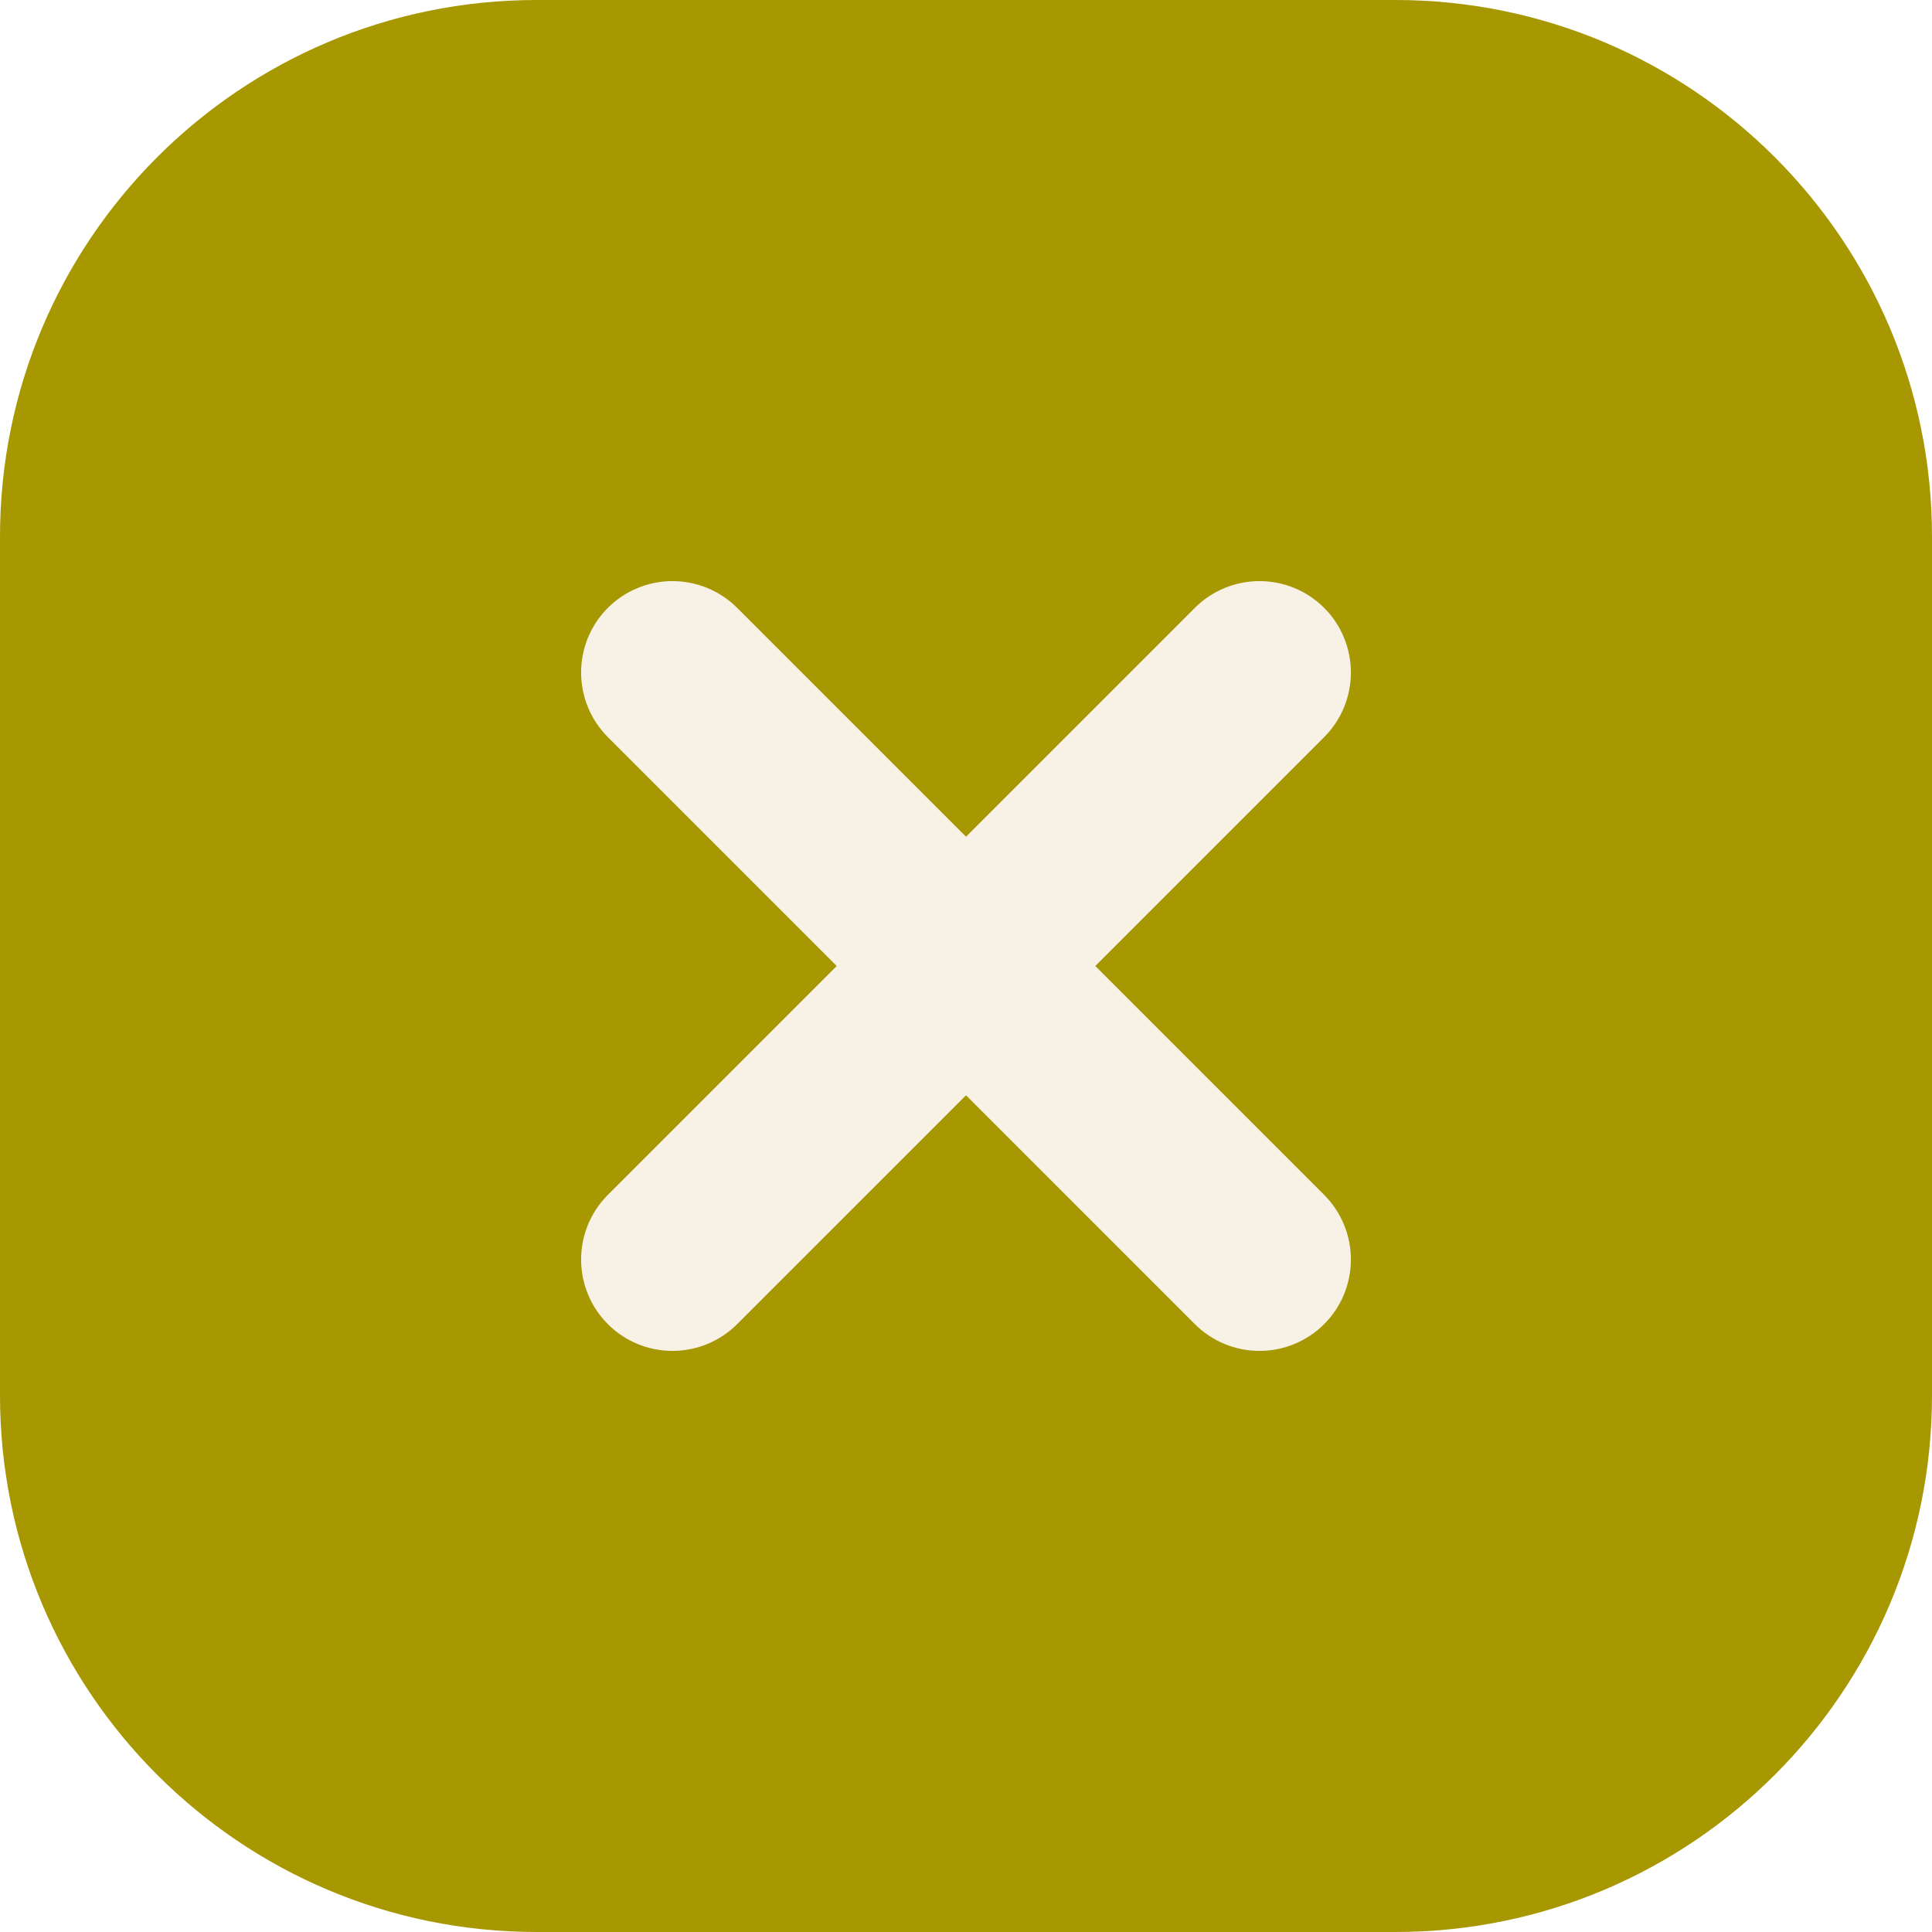
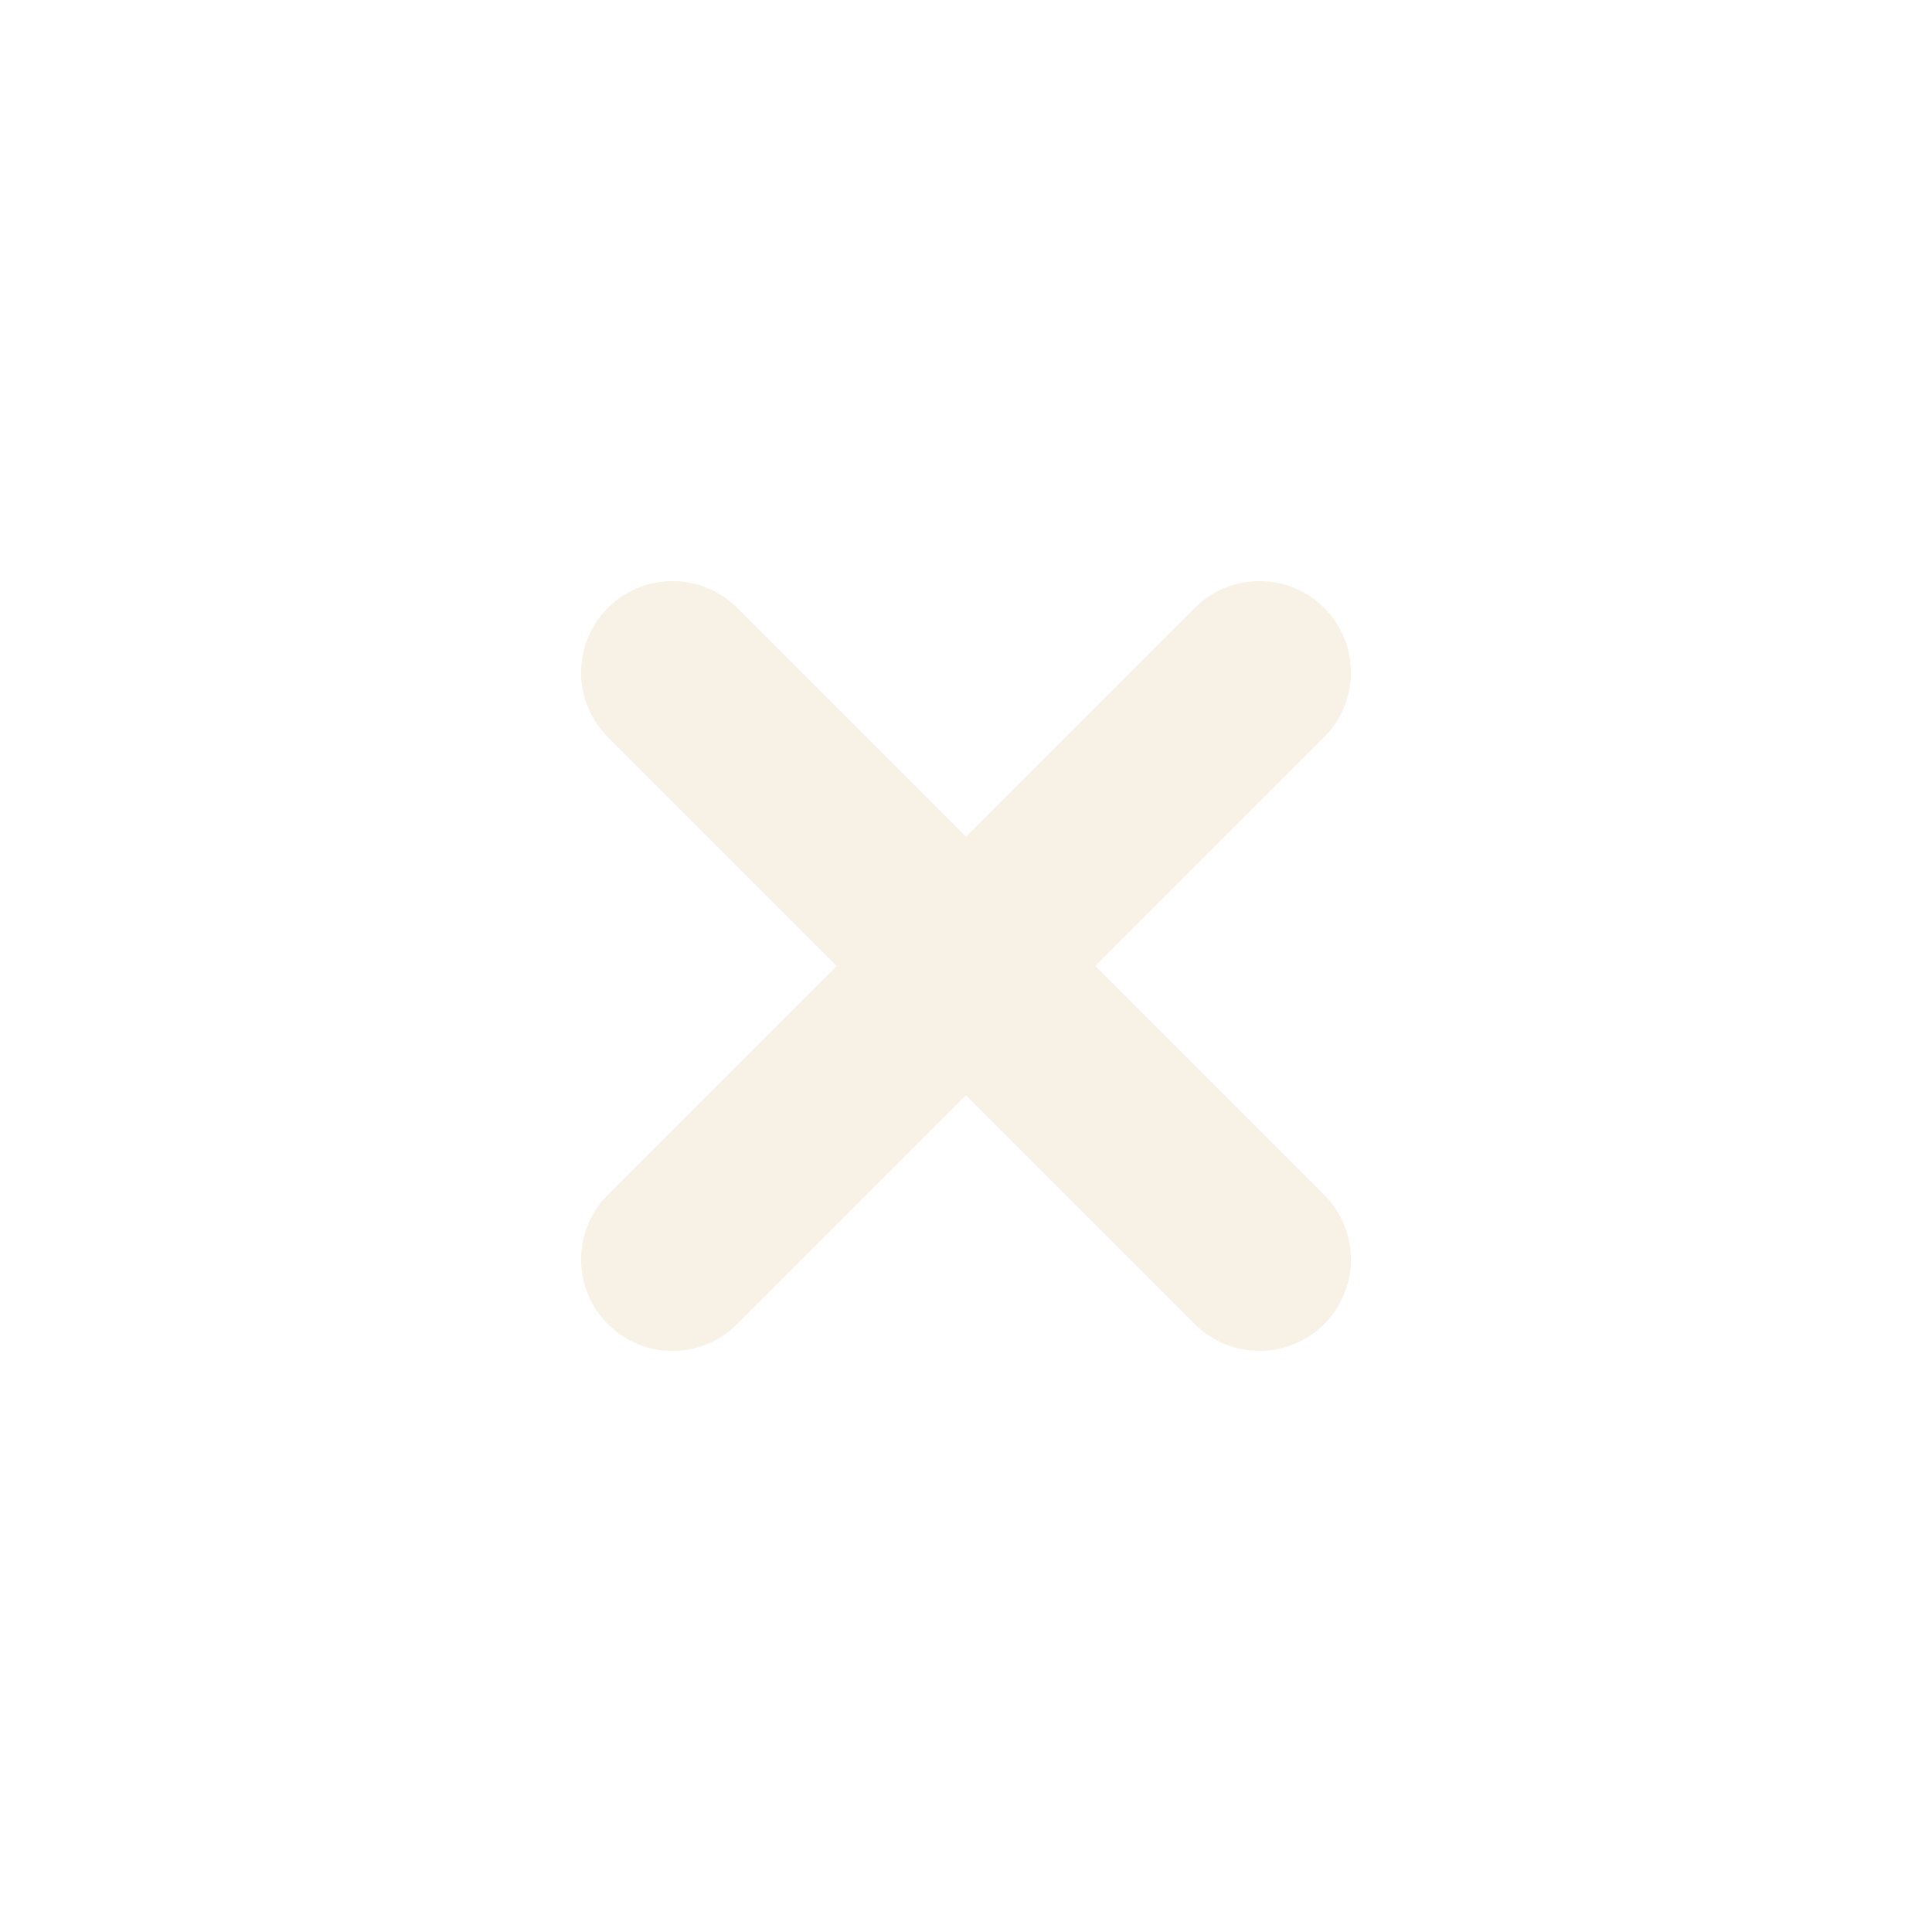
<svg xmlns="http://www.w3.org/2000/svg" width="18" height="18" viewBox="0 0 18 18" fill="none">
-   <rect width="18" height="18" rx="5" fill="#A79700" />
+   <rect width="18" height="18" rx="5" />
  <path d="M11.309 5.84L9 8.149L6.691 5.84C6.578 5.727 6.425 5.664 6.265 5.664C6.106 5.664 5.953 5.727 5.84 5.84C5.727 5.953 5.664 6.106 5.664 6.266C5.664 6.425 5.727 6.578 5.84 6.691L8.149 9L5.84 11.309C5.727 11.422 5.664 11.575 5.664 11.735C5.664 11.894 5.727 12.047 5.84 12.16C5.953 12.273 6.106 12.336 6.265 12.336C6.425 12.336 6.578 12.273 6.691 12.16L9 9.851L11.309 12.16C11.422 12.273 11.575 12.336 11.735 12.336C11.894 12.336 12.047 12.273 12.16 12.16C12.273 12.047 12.336 11.894 12.336 11.735C12.336 11.575 12.273 11.422 12.16 11.309L9.851 9L12.16 6.691C12.273 6.578 12.336 6.425 12.336 6.266C12.336 6.106 12.273 5.953 12.16 5.84C12.047 5.727 11.894 5.664 11.735 5.664C11.575 5.664 11.422 5.727 11.309 5.84Z" fill="#F8F1E5" stroke="#F8F1E5" stroke-width="0.5" />
</svg>
